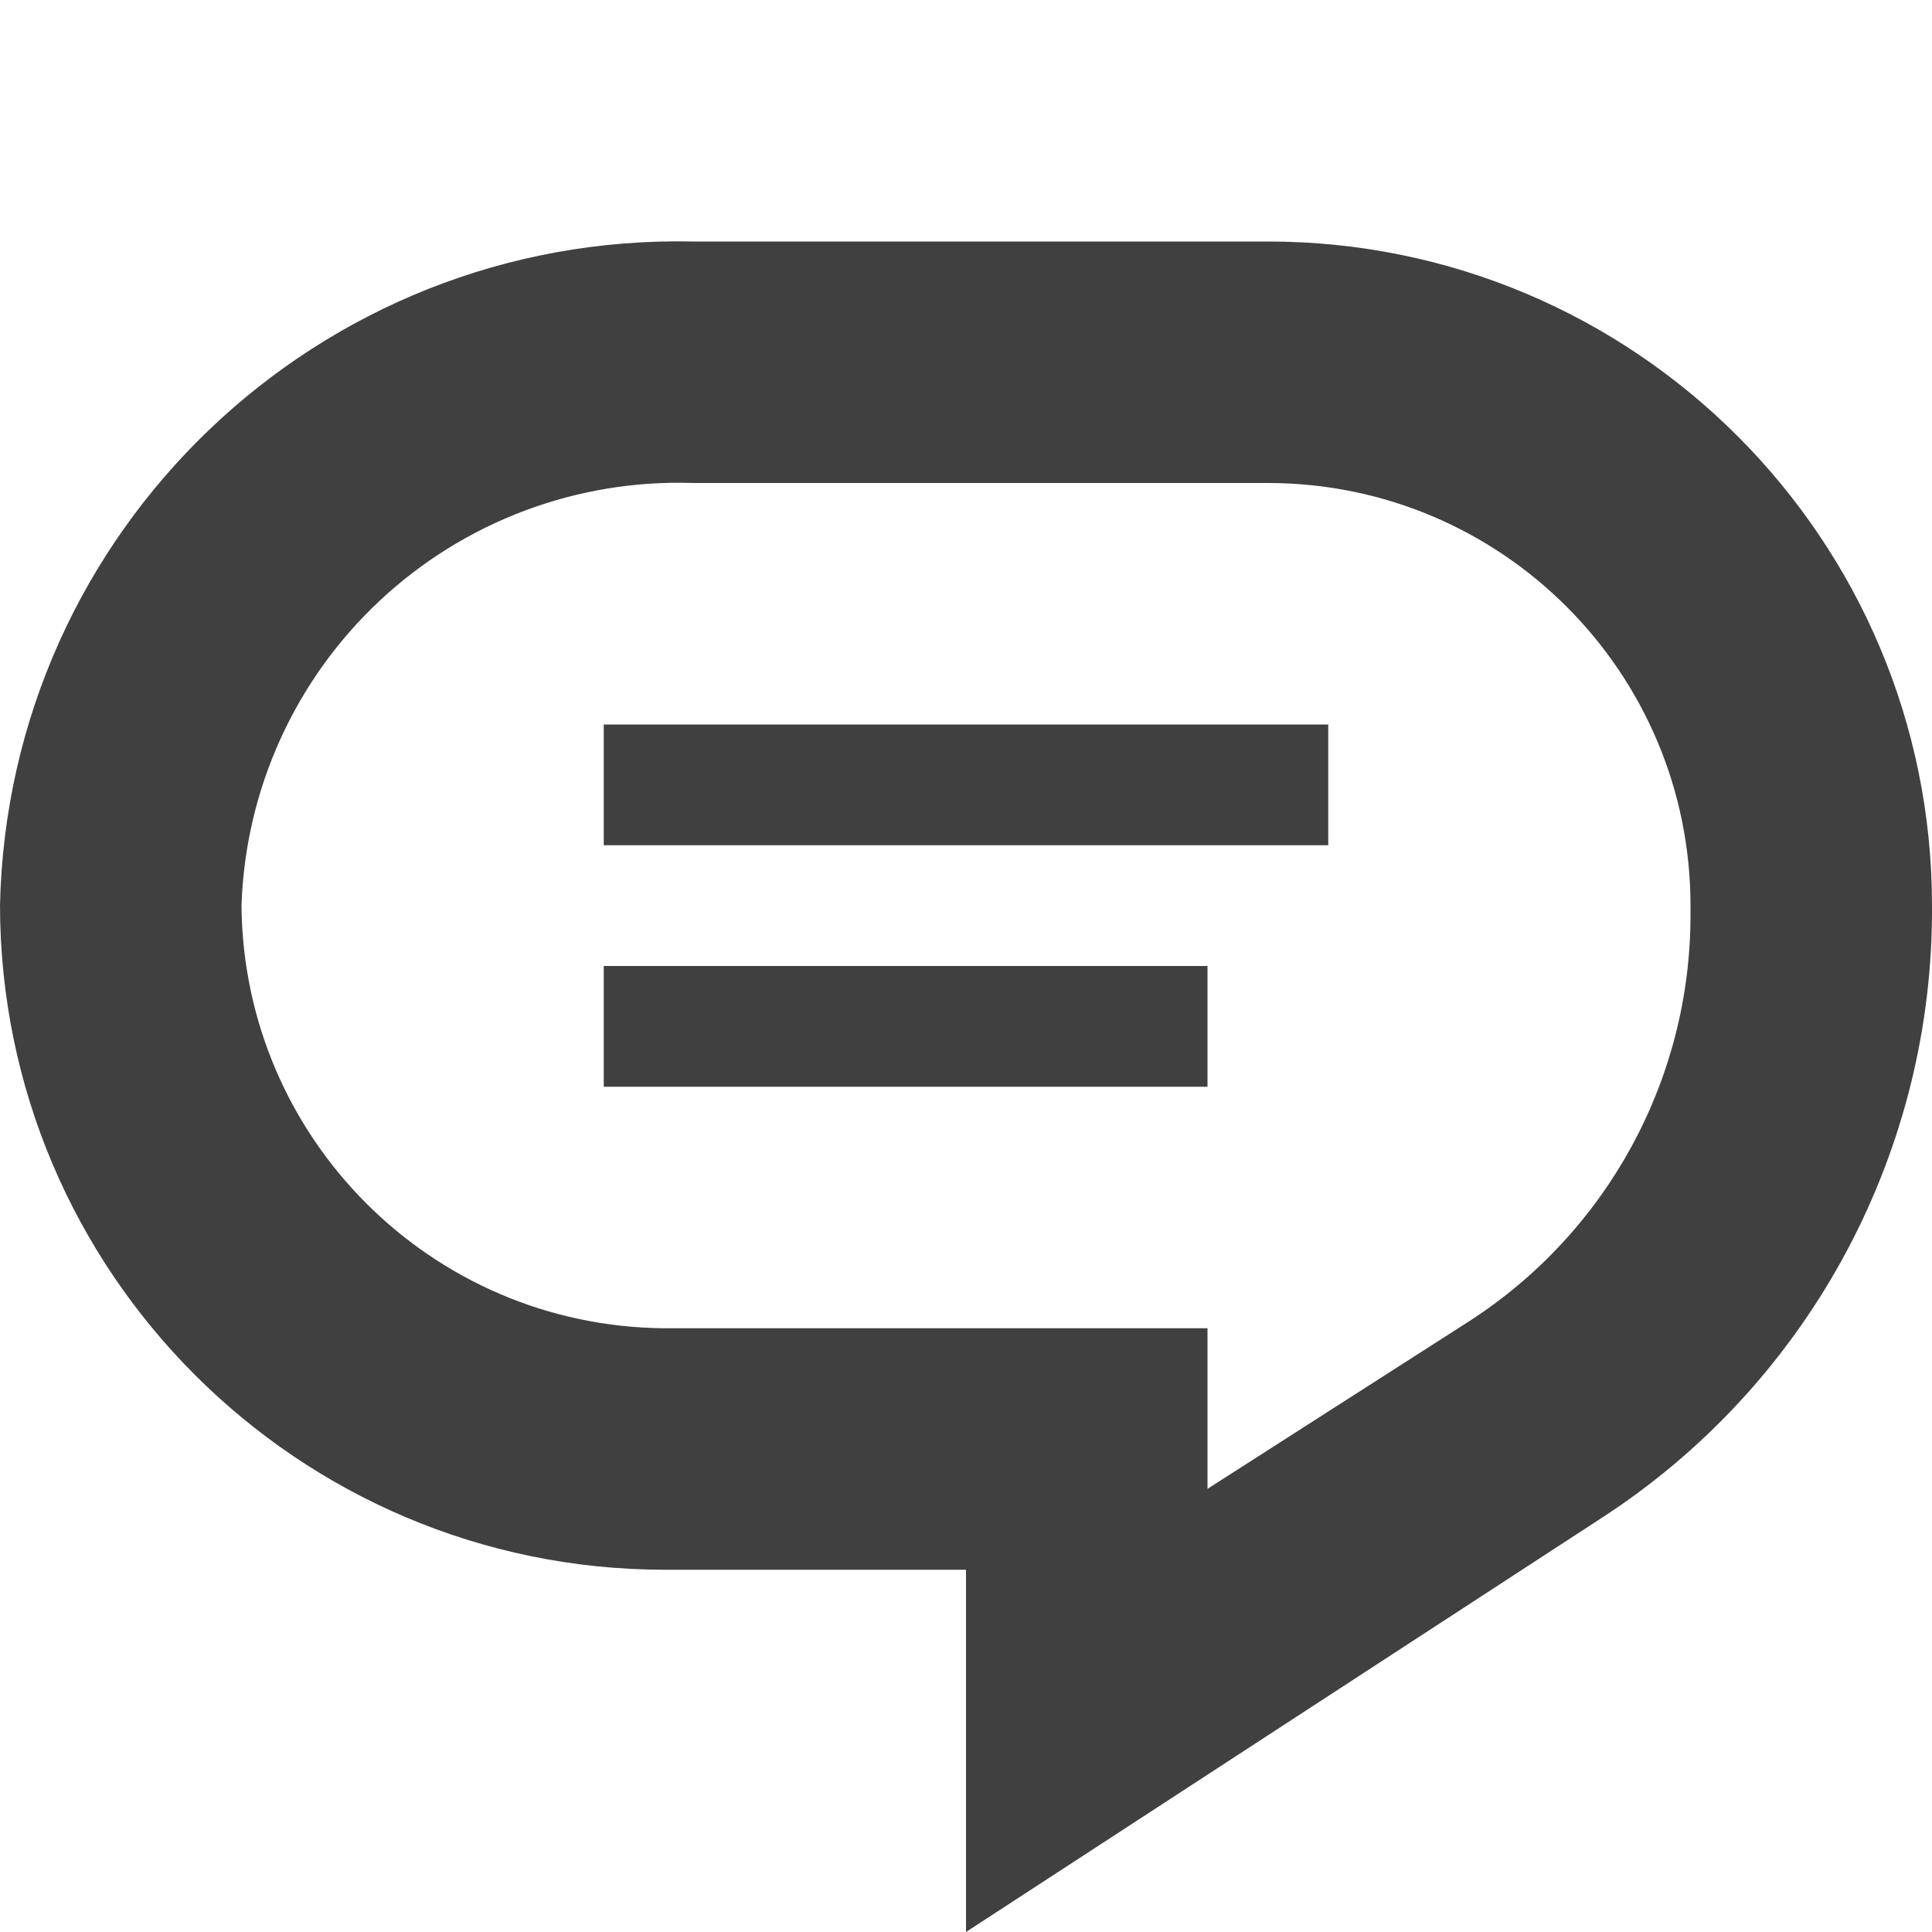
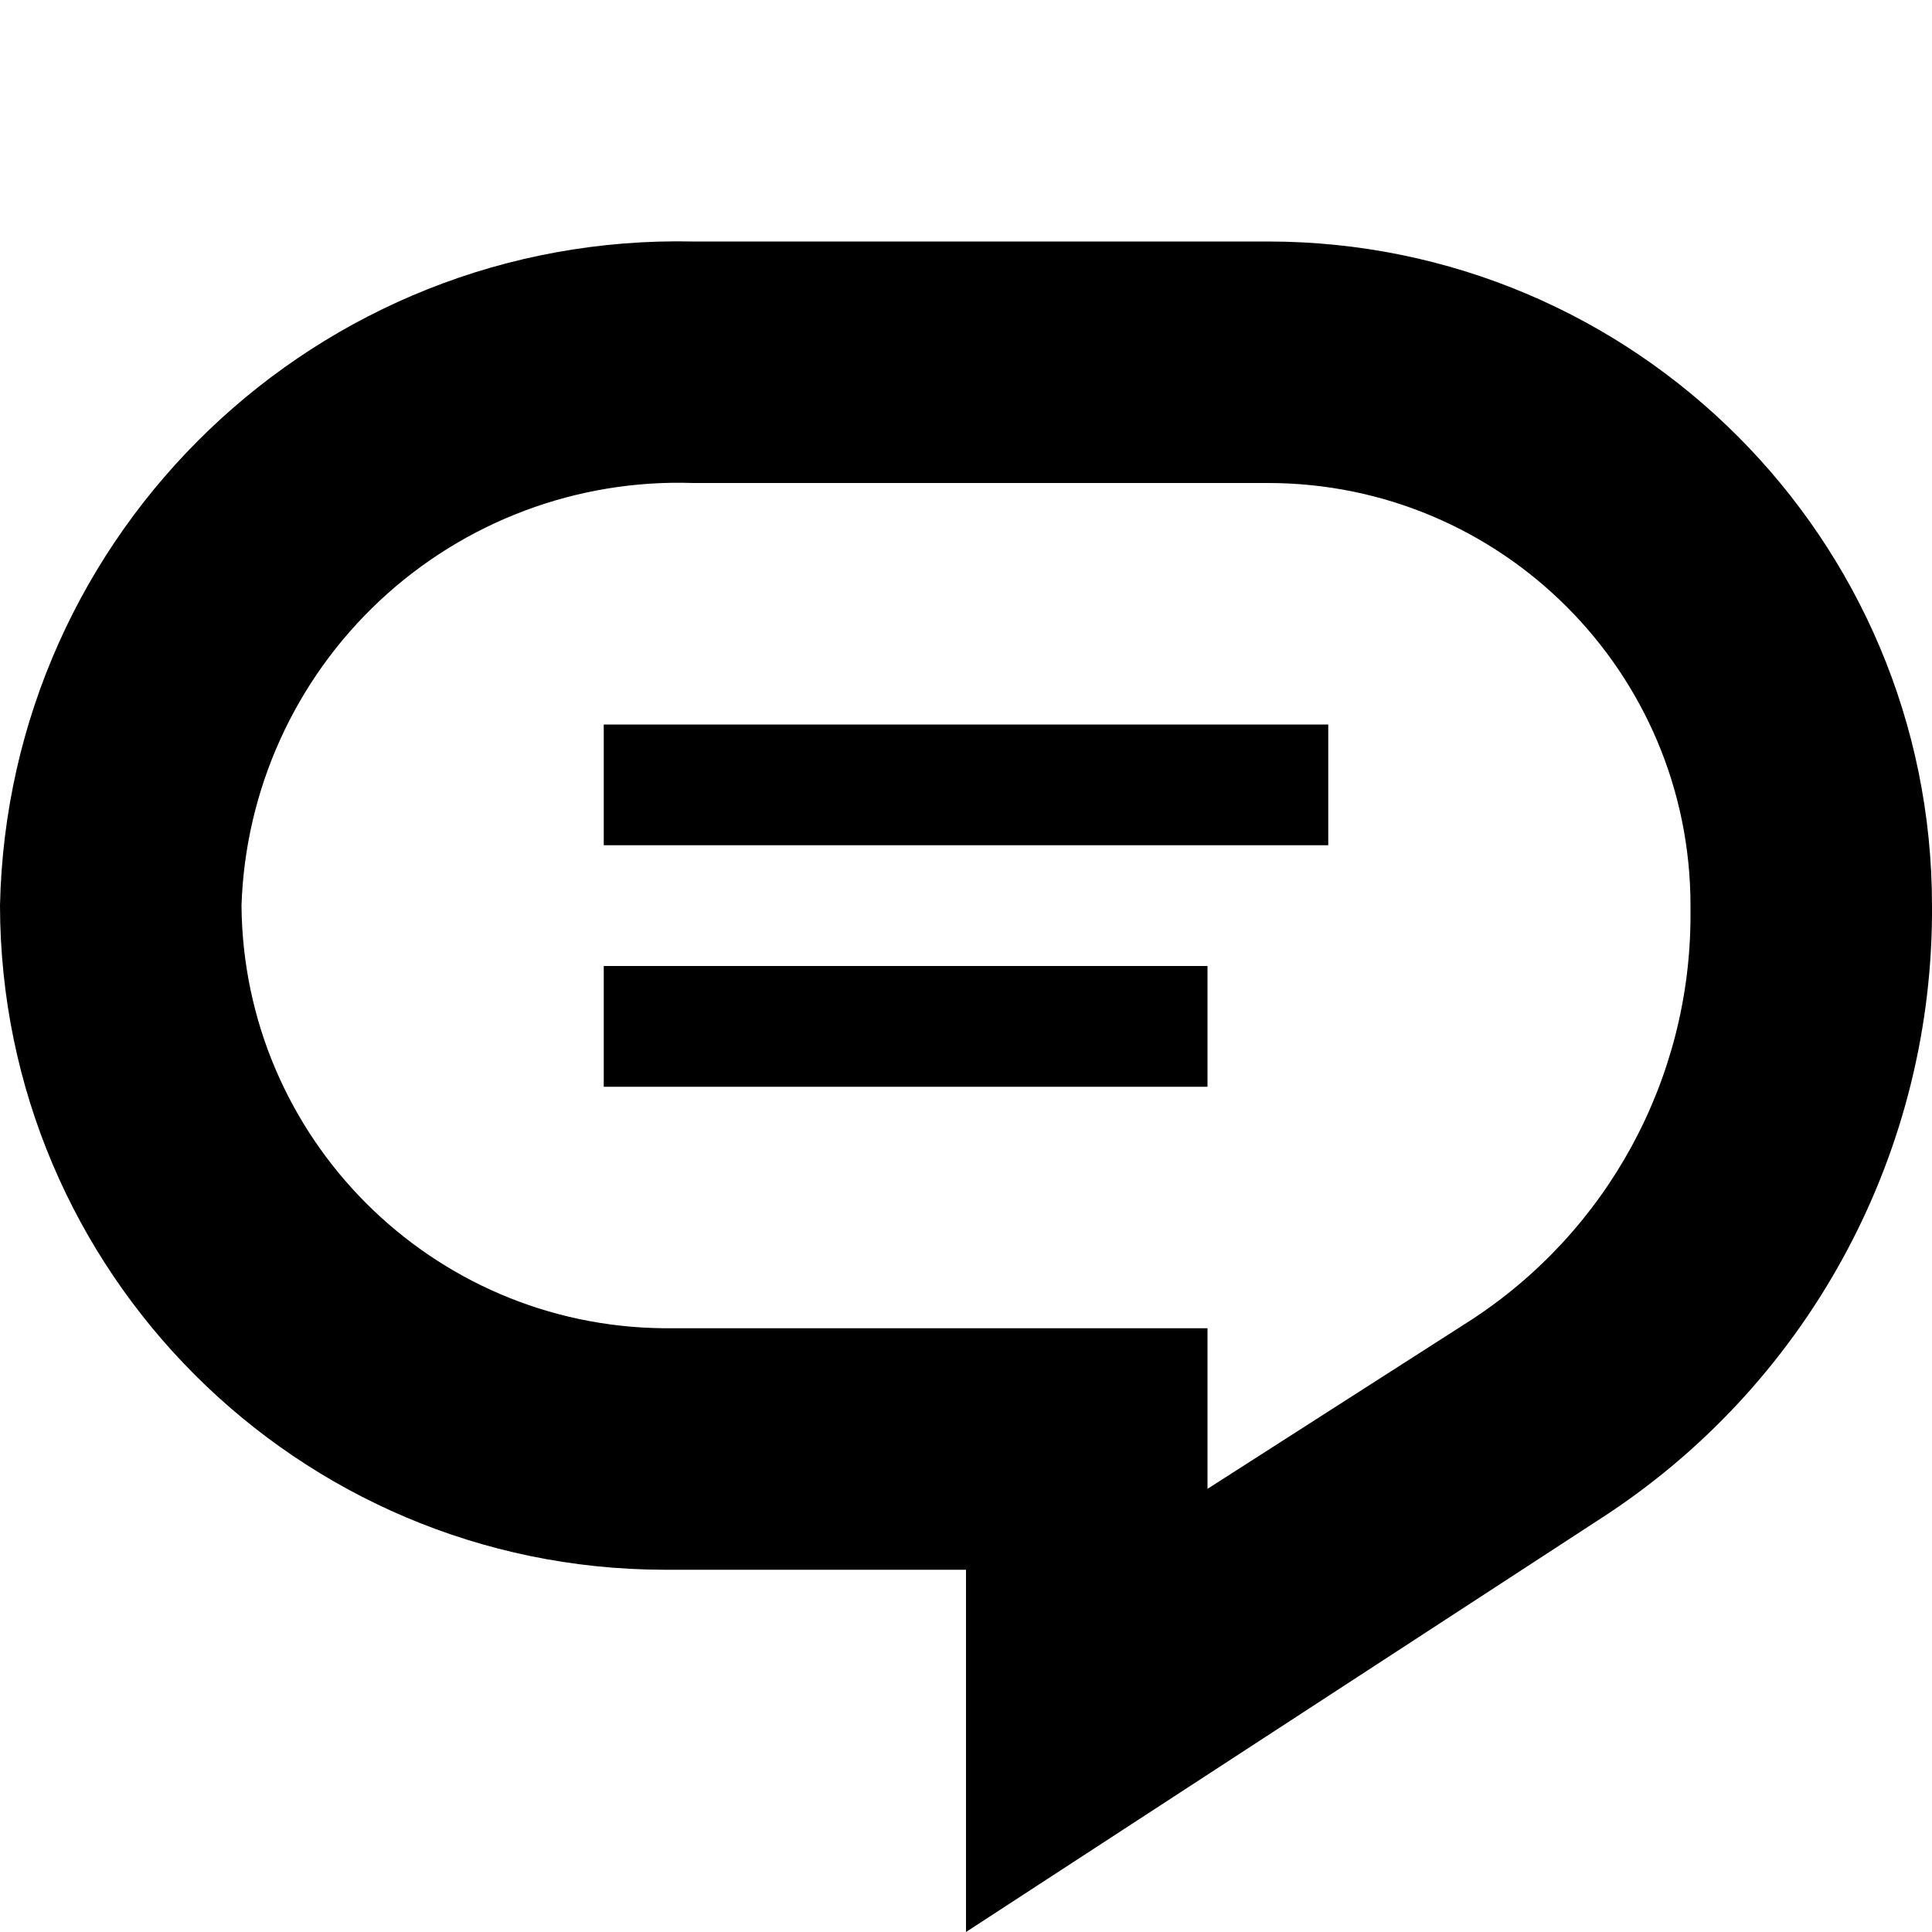
- <svg xmlns="http://www.w3.org/2000/svg" id="comment-small" fill="#000000bf" aria-hidden="true" data-supported-dps="16x16" viewBox="0 0 16 16" data-token-id="202" width="16" height="16" class="a4e72a0b b532df19 _751ee3fd fa5073c7 _2cb13027 de9960af" data--h-bstatus="0OBSERVED">
+ <svg xmlns="http://www.w3.org/2000/svg" id="comment-small" fill="currentColor" aria-hidden="true" data-supported-dps="16x16" viewBox="0 0 16 16" data-token-id="202" width="16" height="16" class="a4e72a0b b532df19 _751ee3fd fa5073c7 _2cb13027 de9960af" data--h-bstatus="0OBSERVED">
  <path d="M5 8h5v1H5zm11-.5v.08a6 6 0 0 1-2.75 5L8 16v-3H5.5A5.51 5.51 0 0 1 0 7.5 5.62 5.62 0 0 1 5.74 2h4.76A5.5 5.5 0 0 1 16 7.5m-2 0A3.5 3.5 0 0 0 10.5 4H5.74A3.62 3.62 0 0 0 2 7.5 3.53 3.53 0 0 0 5.5 11H10v1.33l2.17-1.39A4 4 0 0 0 14 7.58zM5 7h6V6H5z" data--h-bstatus="0OBSERVED" />
</svg>
